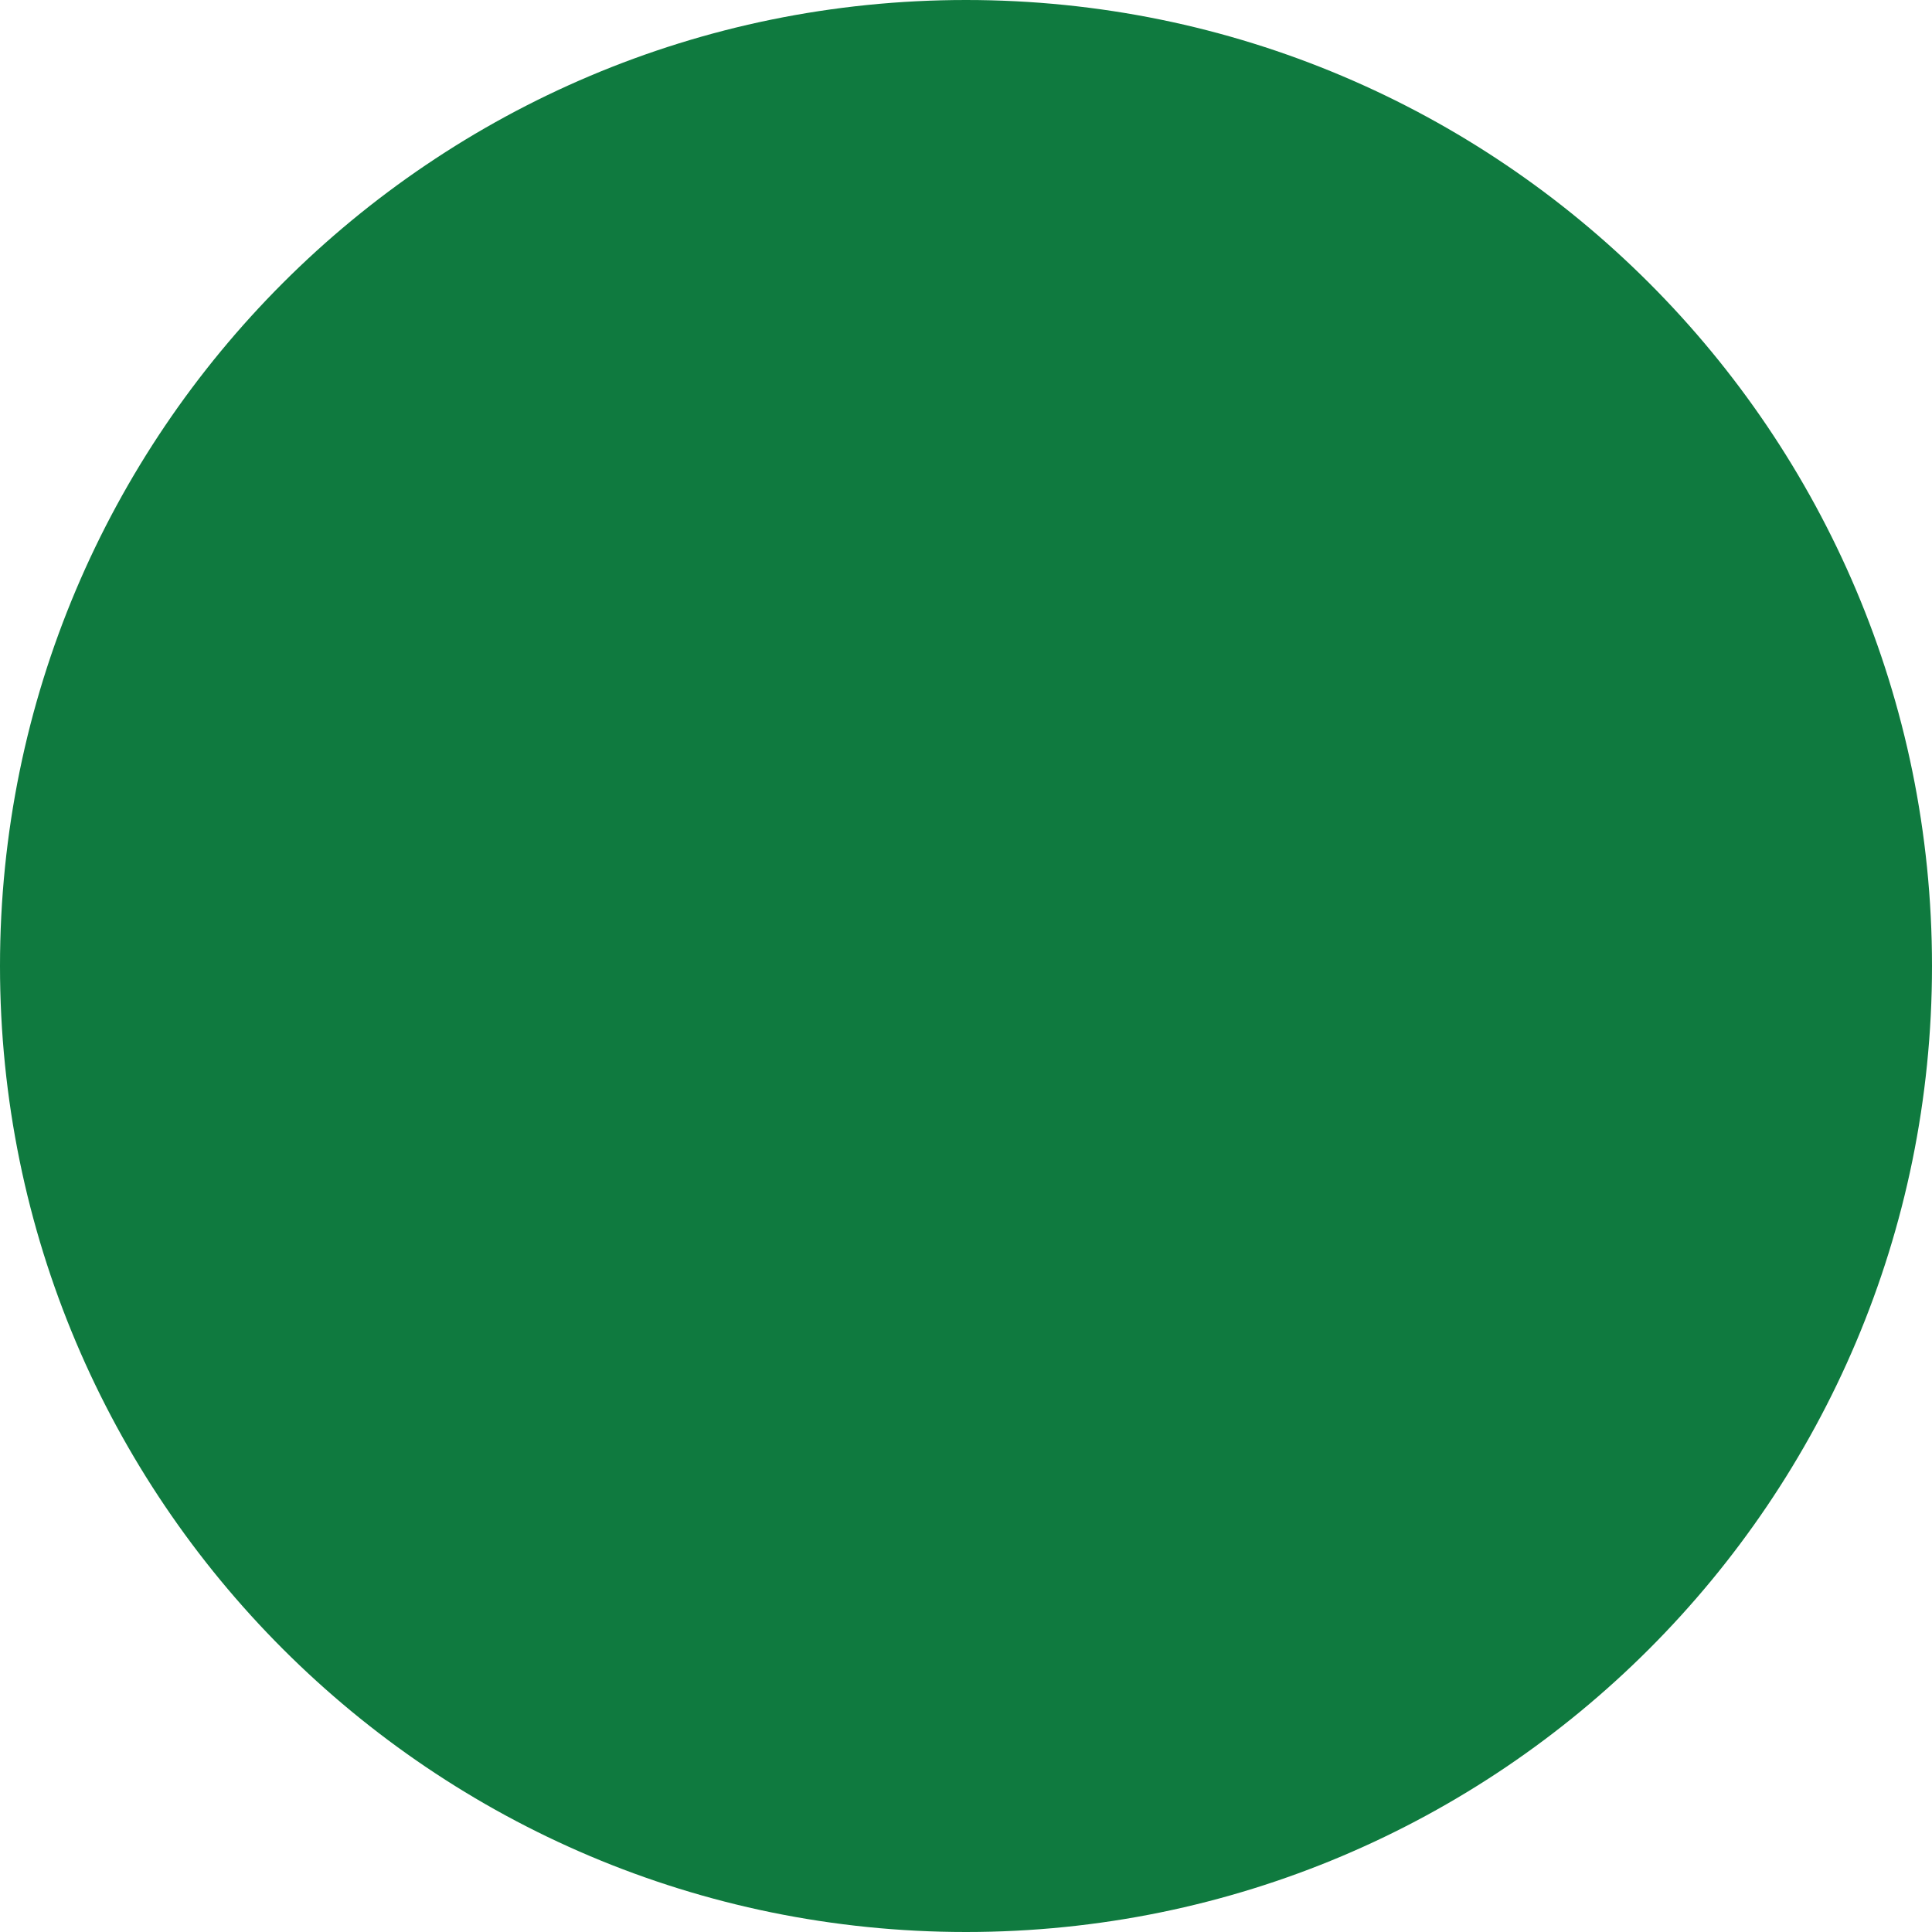
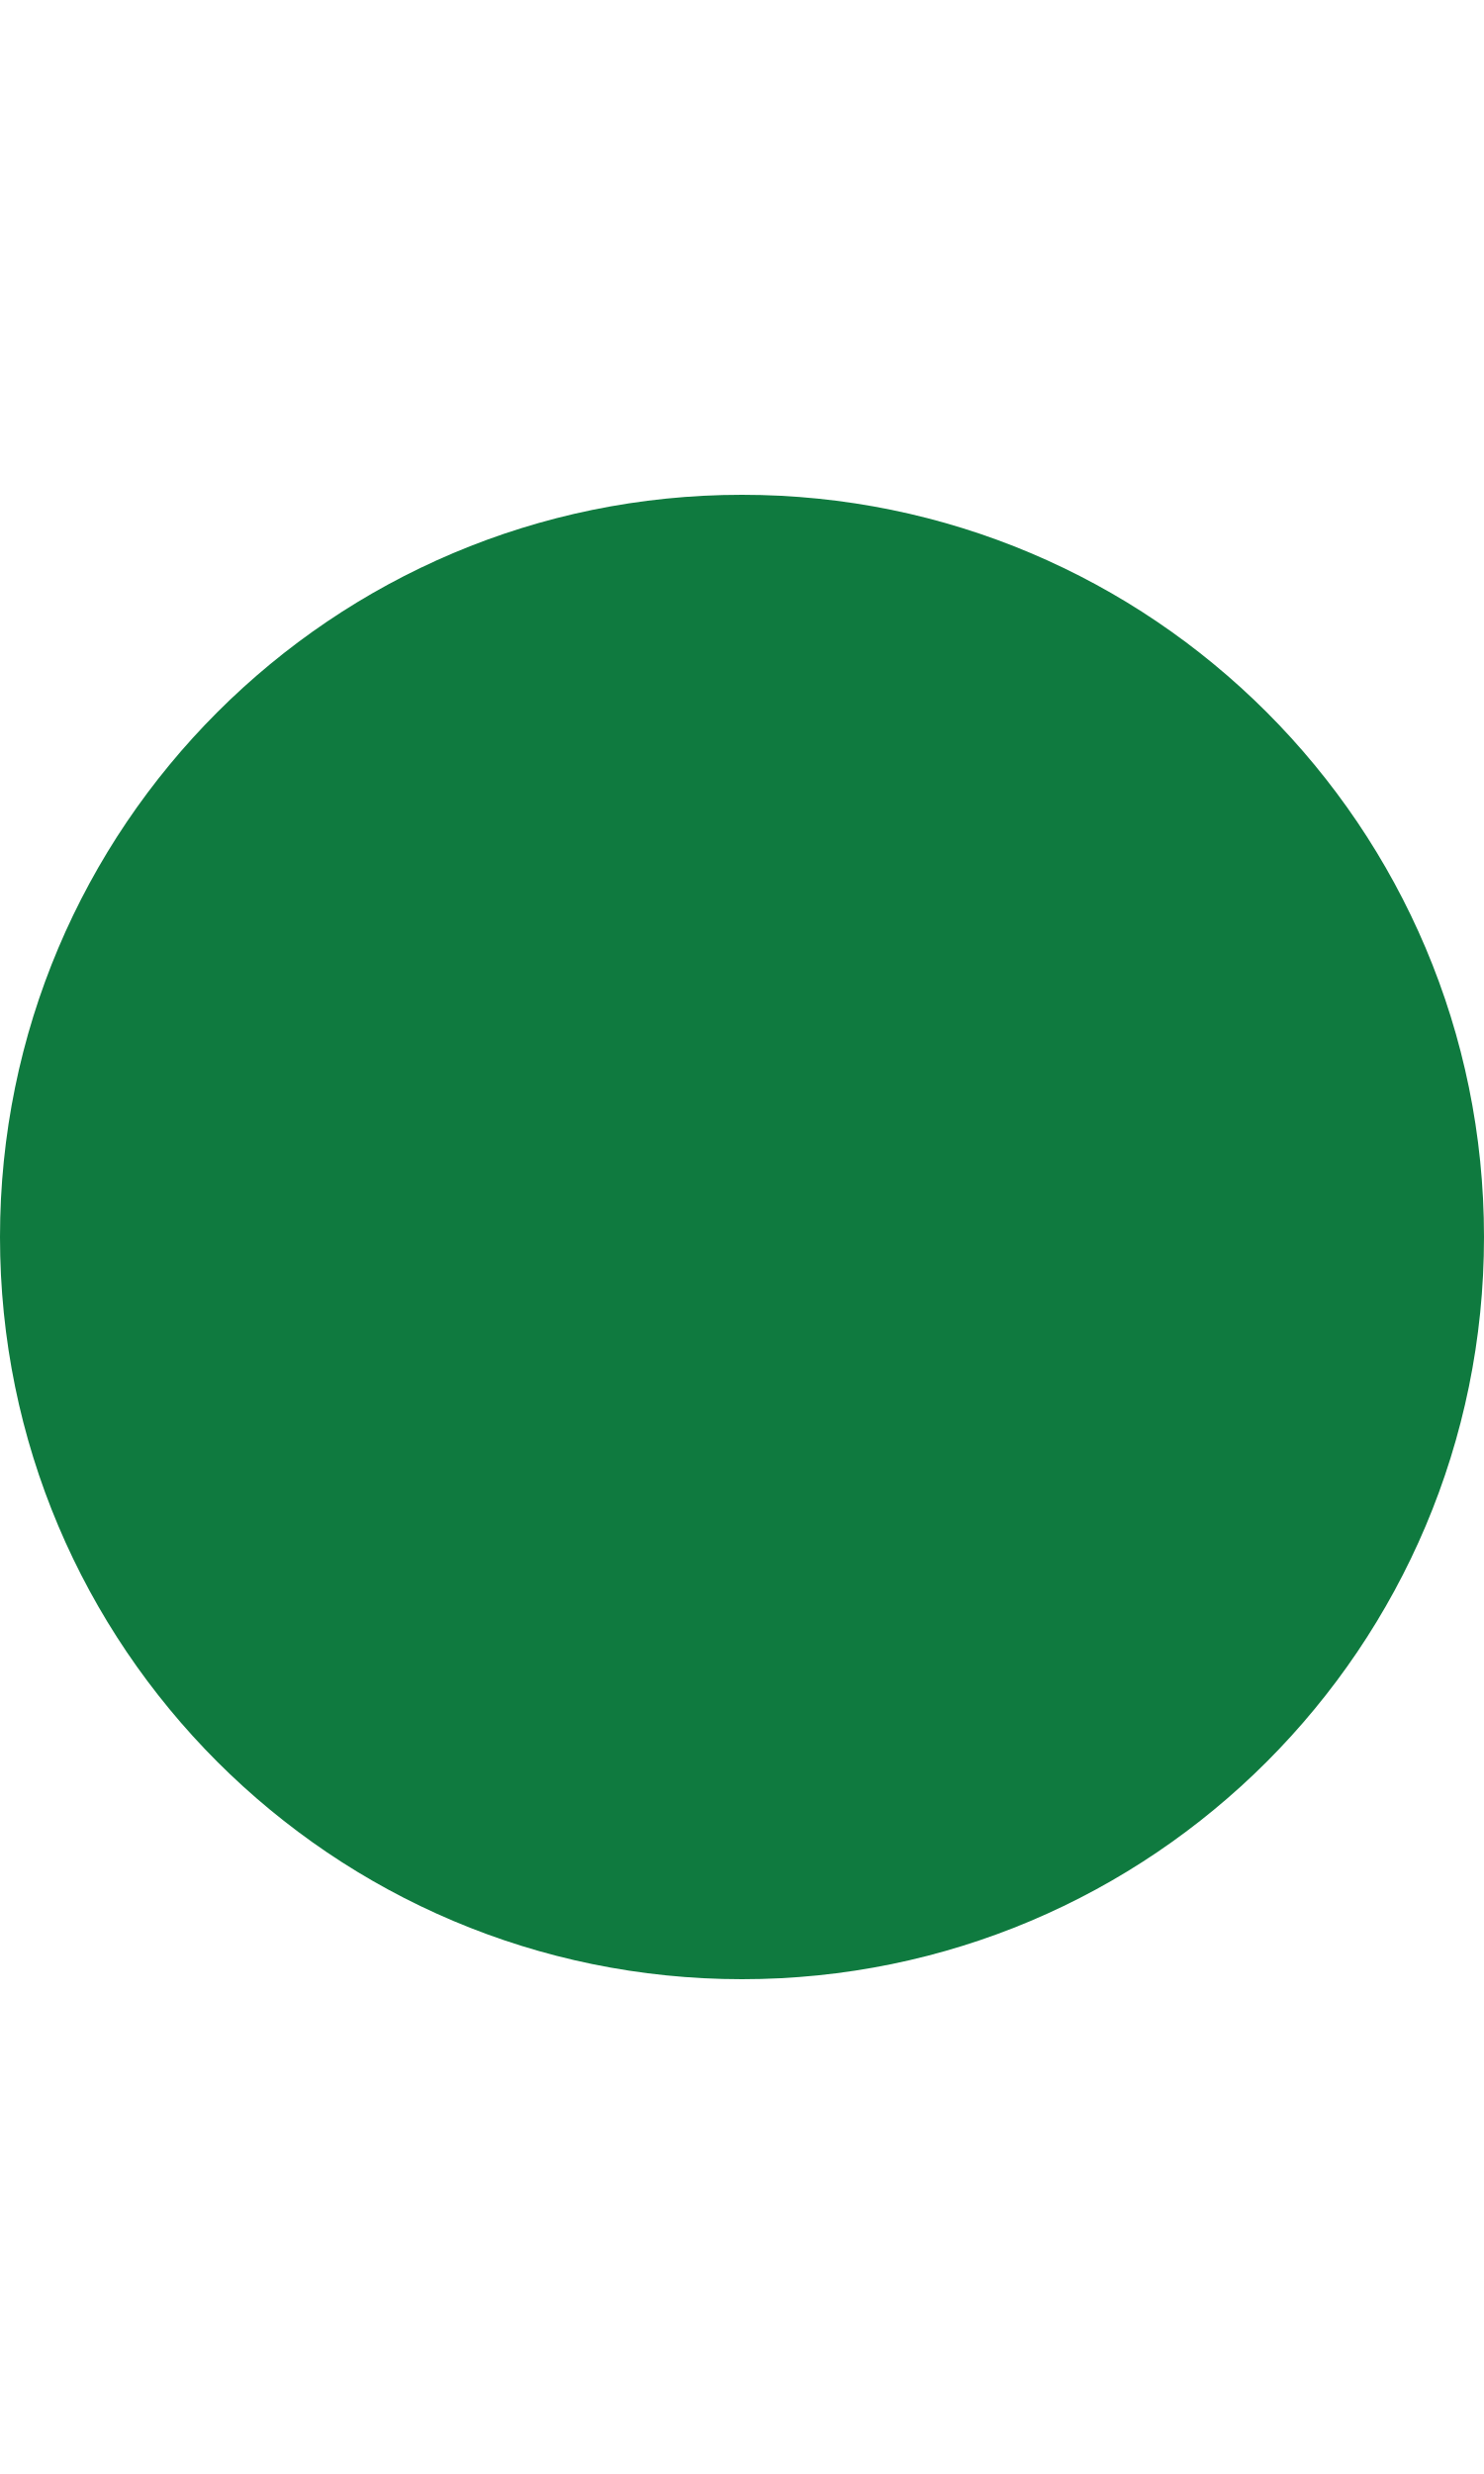
- <svg xmlns="http://www.w3.org/2000/svg" preserveAspectRatio="none" overflow="visible" style="display: block;" width="12" height="12" viewBox="0 0 12 12" fill="none">
-   <circle id="Ellipse" cx="6" cy="6" r="6" fill="#0F7A3F" />
+ <svg xmlns="http://www.w3.org/2000/svg" preserveAspectRatio="none" overflow="visible" style="display: block;" width="12" height="20" viewBox="0 0 12 20" fill="none">
+   <g id="Dot">
+     <circle id="Ellipse" cx="6" cy="10" r="6" fill="#0F7A3F" />
+   </g>
</svg>
